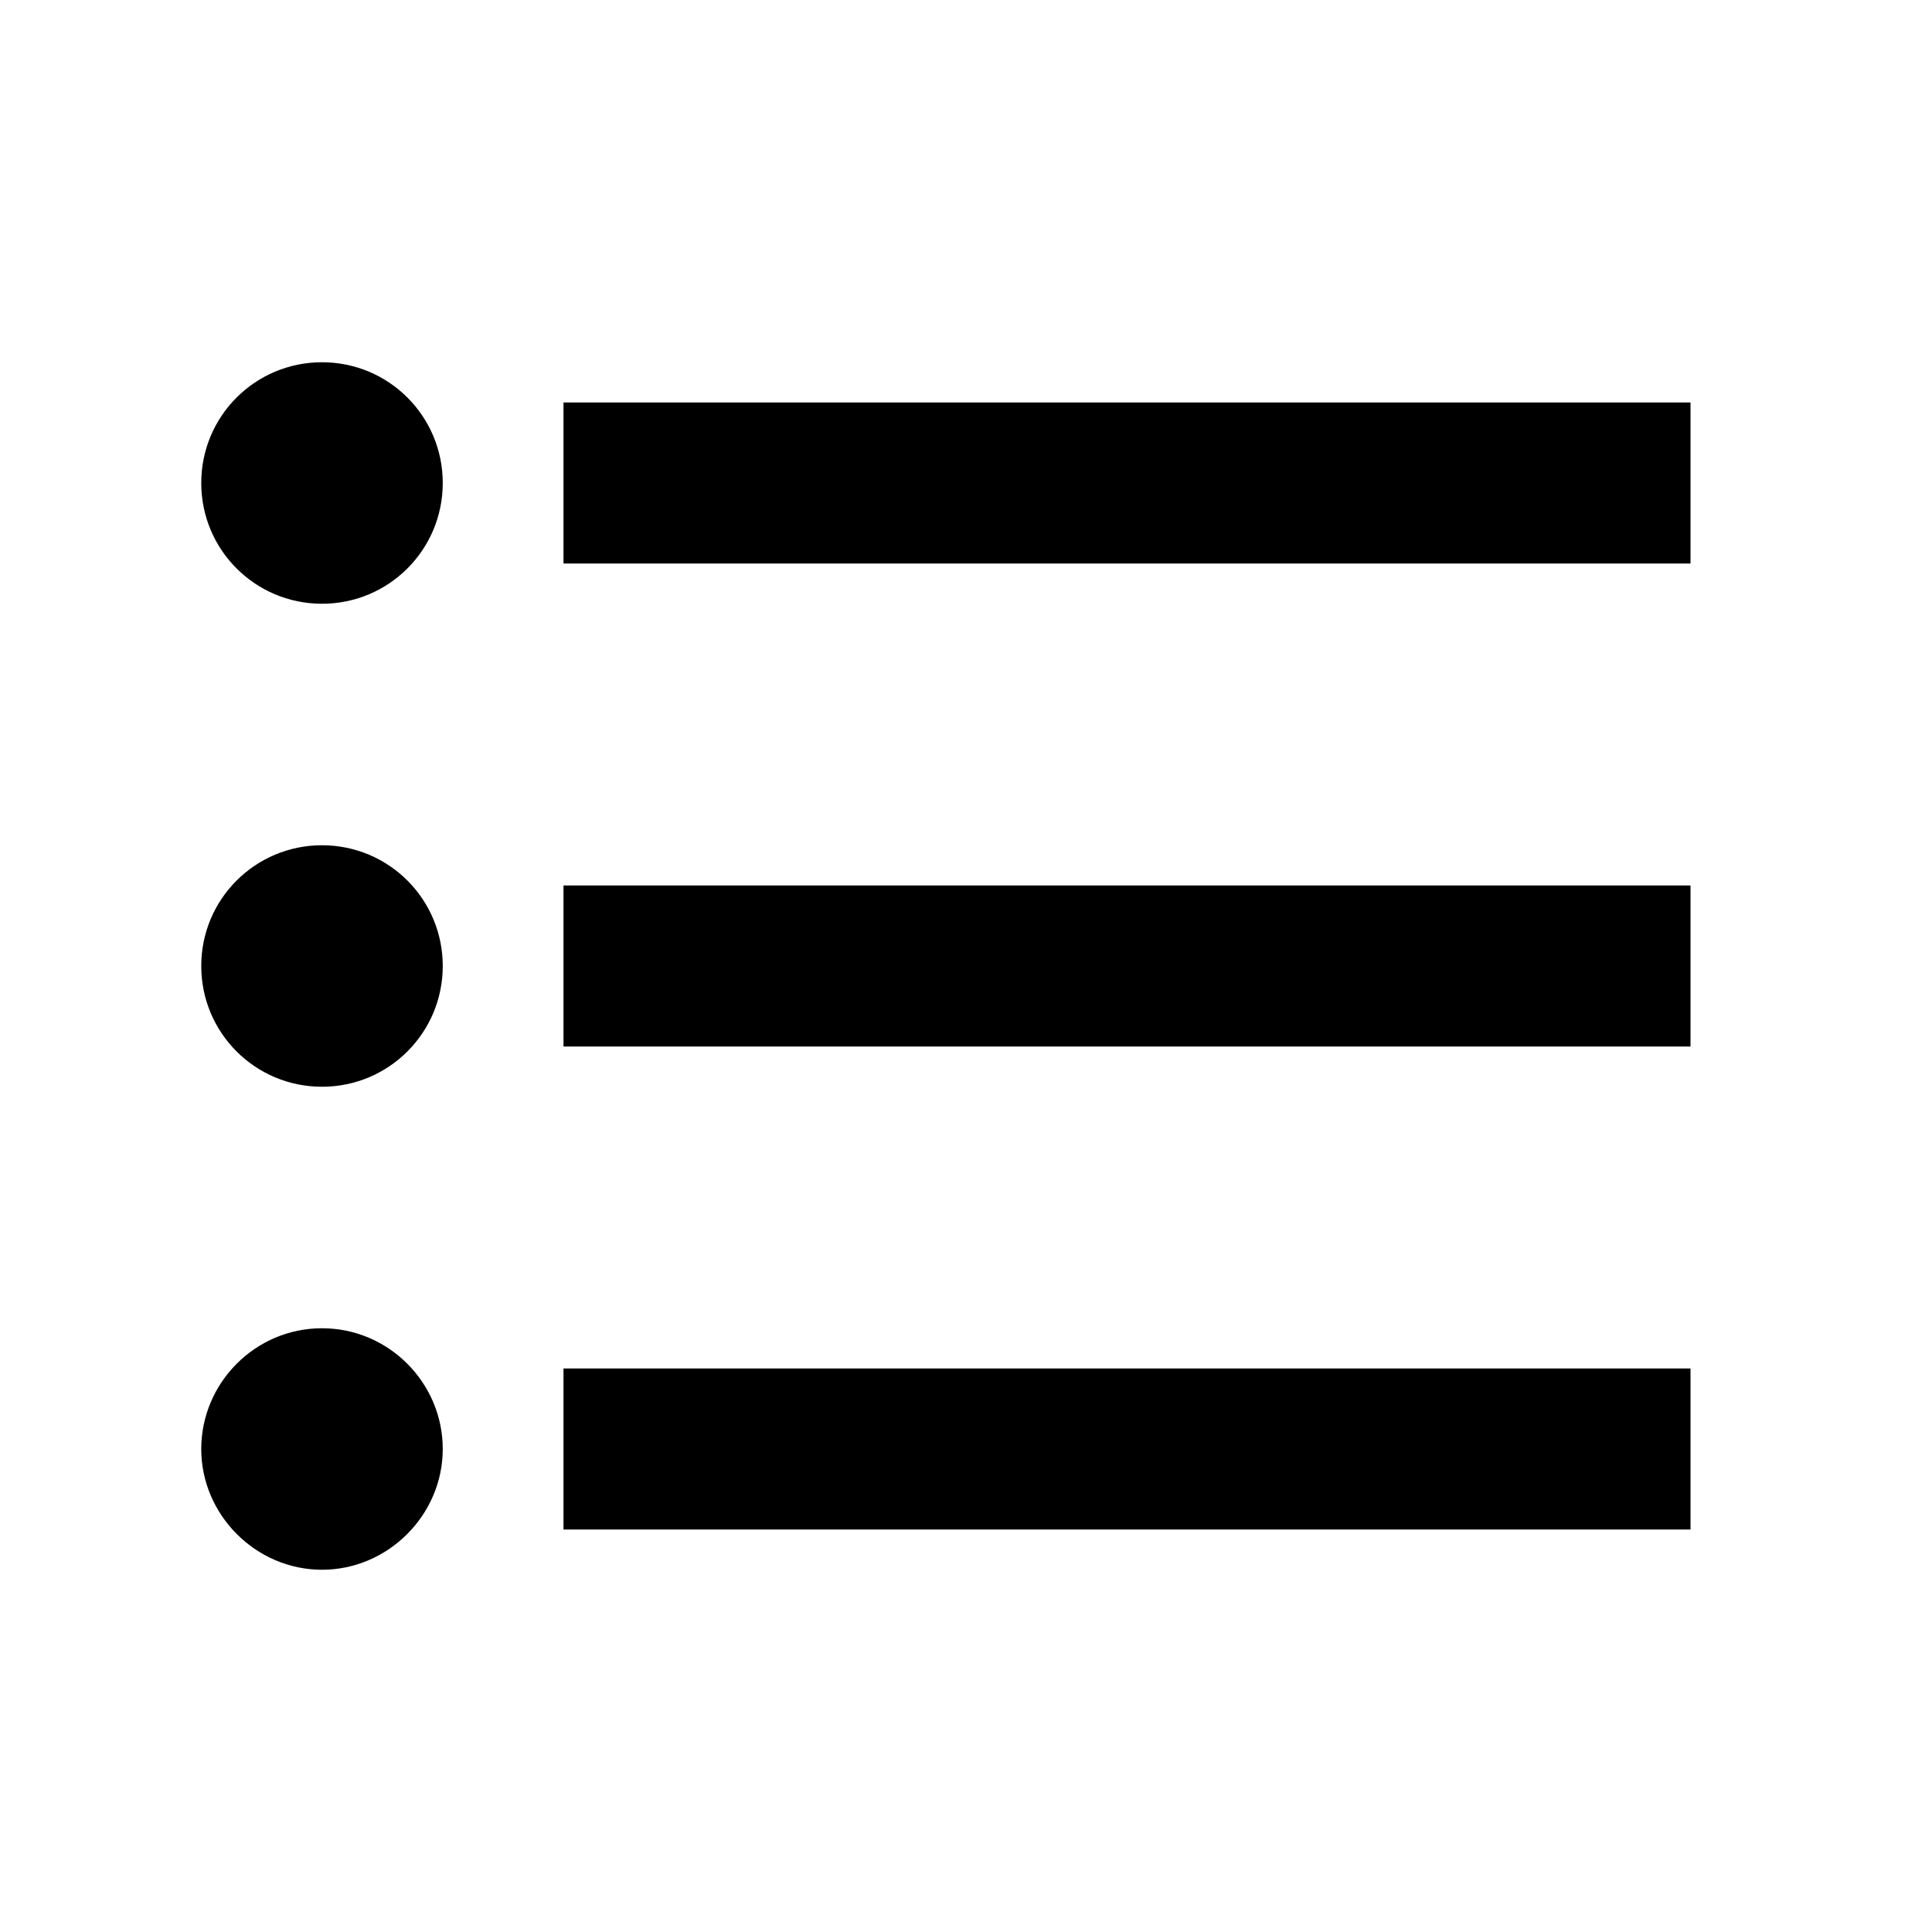
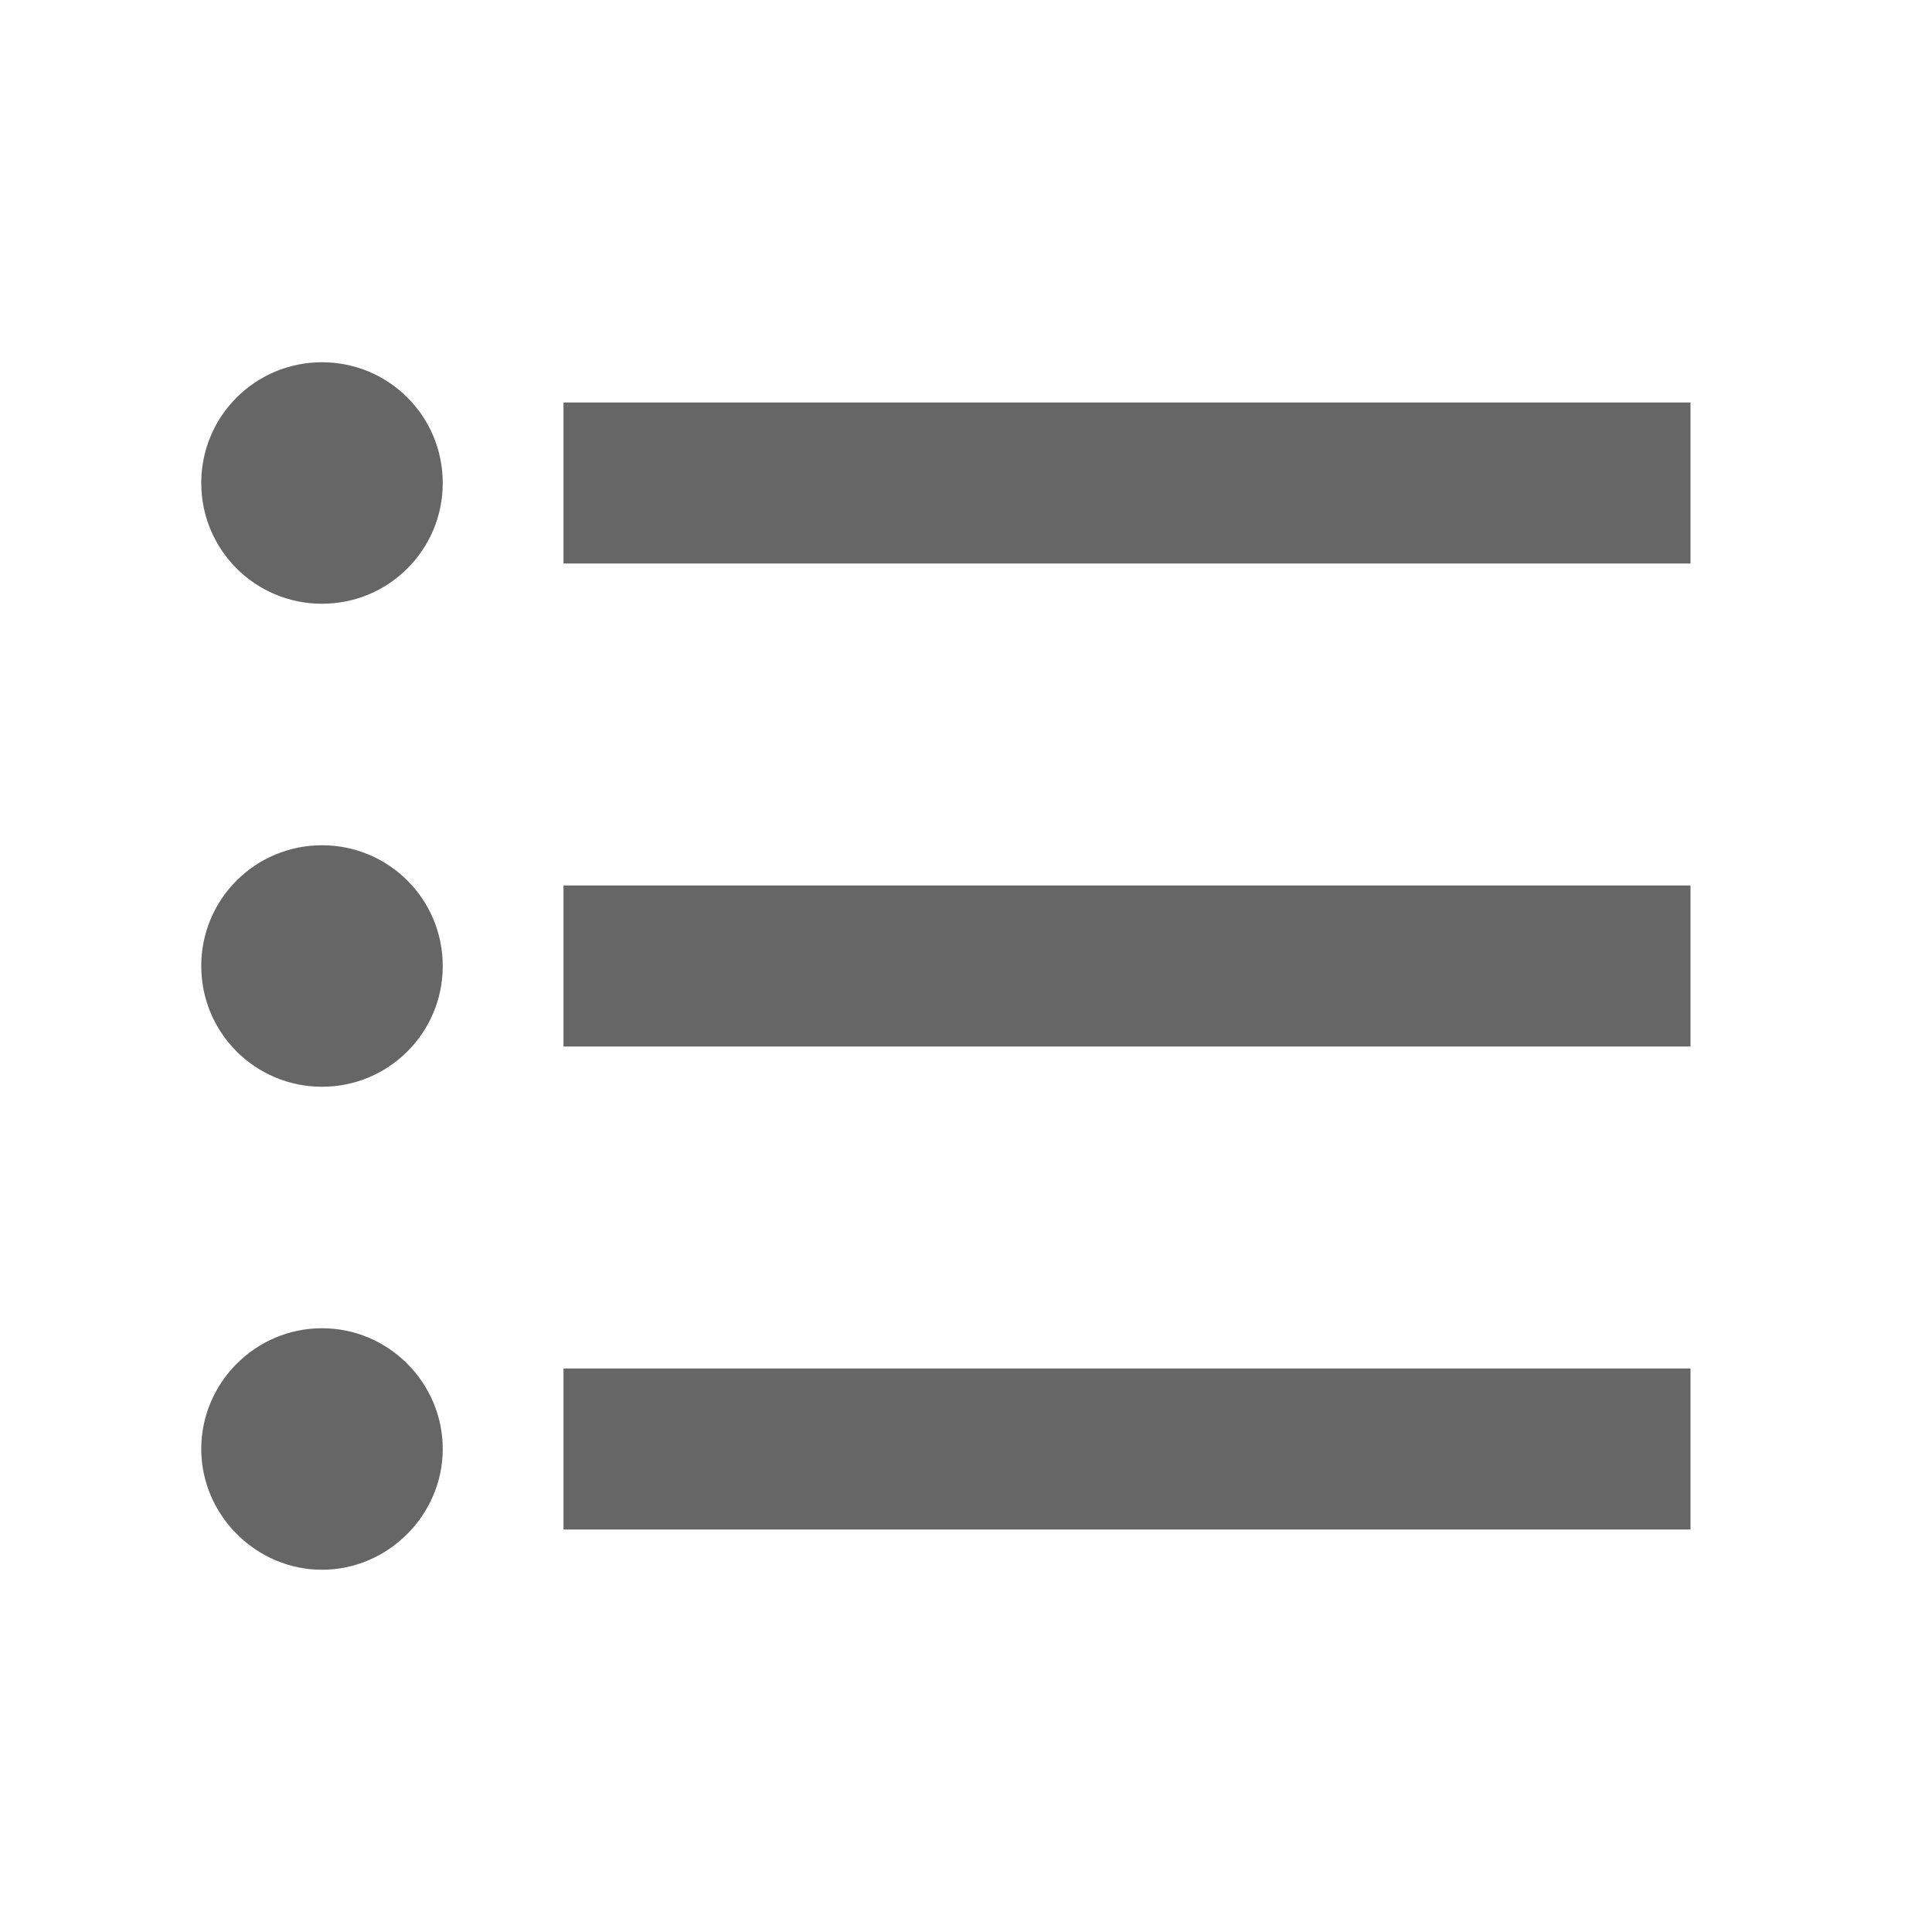
<svg xmlns="http://www.w3.org/2000/svg" width="24" height="24" viewBox="0 0 24 24">
-   <path d="M4 10.5c-.83 0-1.5.67-1.5 1.5s.67 1.5 1.5 1.5 1.5-.67 1.5-1.5-.67-1.5-1.5-1.5zm0-6c-.83 0-1.5.67-1.5 1.5S3.17 7.5 4 7.5 5.5 6.83 5.5 6 4.83 4.5 4 4.5zm0 12c-.83 0-1.5.68-1.5 1.5s.68 1.5 1.5 1.5 1.5-.68 1.5-1.5-.67-1.5-1.5-1.5zM7 19h14v-2H7v2zm0-6h14v-2H7v2zm0-8v2h14V5H7z" />
+   <path fill="#666666" d="M4 10.5c-.83 0-1.5.67-1.5 1.5s.67 1.5 1.5 1.5 1.5-.67 1.5-1.5-.67-1.5-1.5-1.5zm0-6c-.83 0-1.5.67-1.5 1.5S3.17 7.5 4 7.5 5.5 6.83 5.5 6 4.83 4.5 4 4.5zm0 12c-.83 0-1.5.68-1.5 1.5s.68 1.5 1.5 1.5 1.5-.68 1.5-1.5-.67-1.5-1.5-1.5zM7 19h14v-2H7v2zm0-6h14v-2H7v2zm0-8v2h14V5H7z" />
  <path fill="none" d="M0 0h24v24H0V0z" />
</svg>
